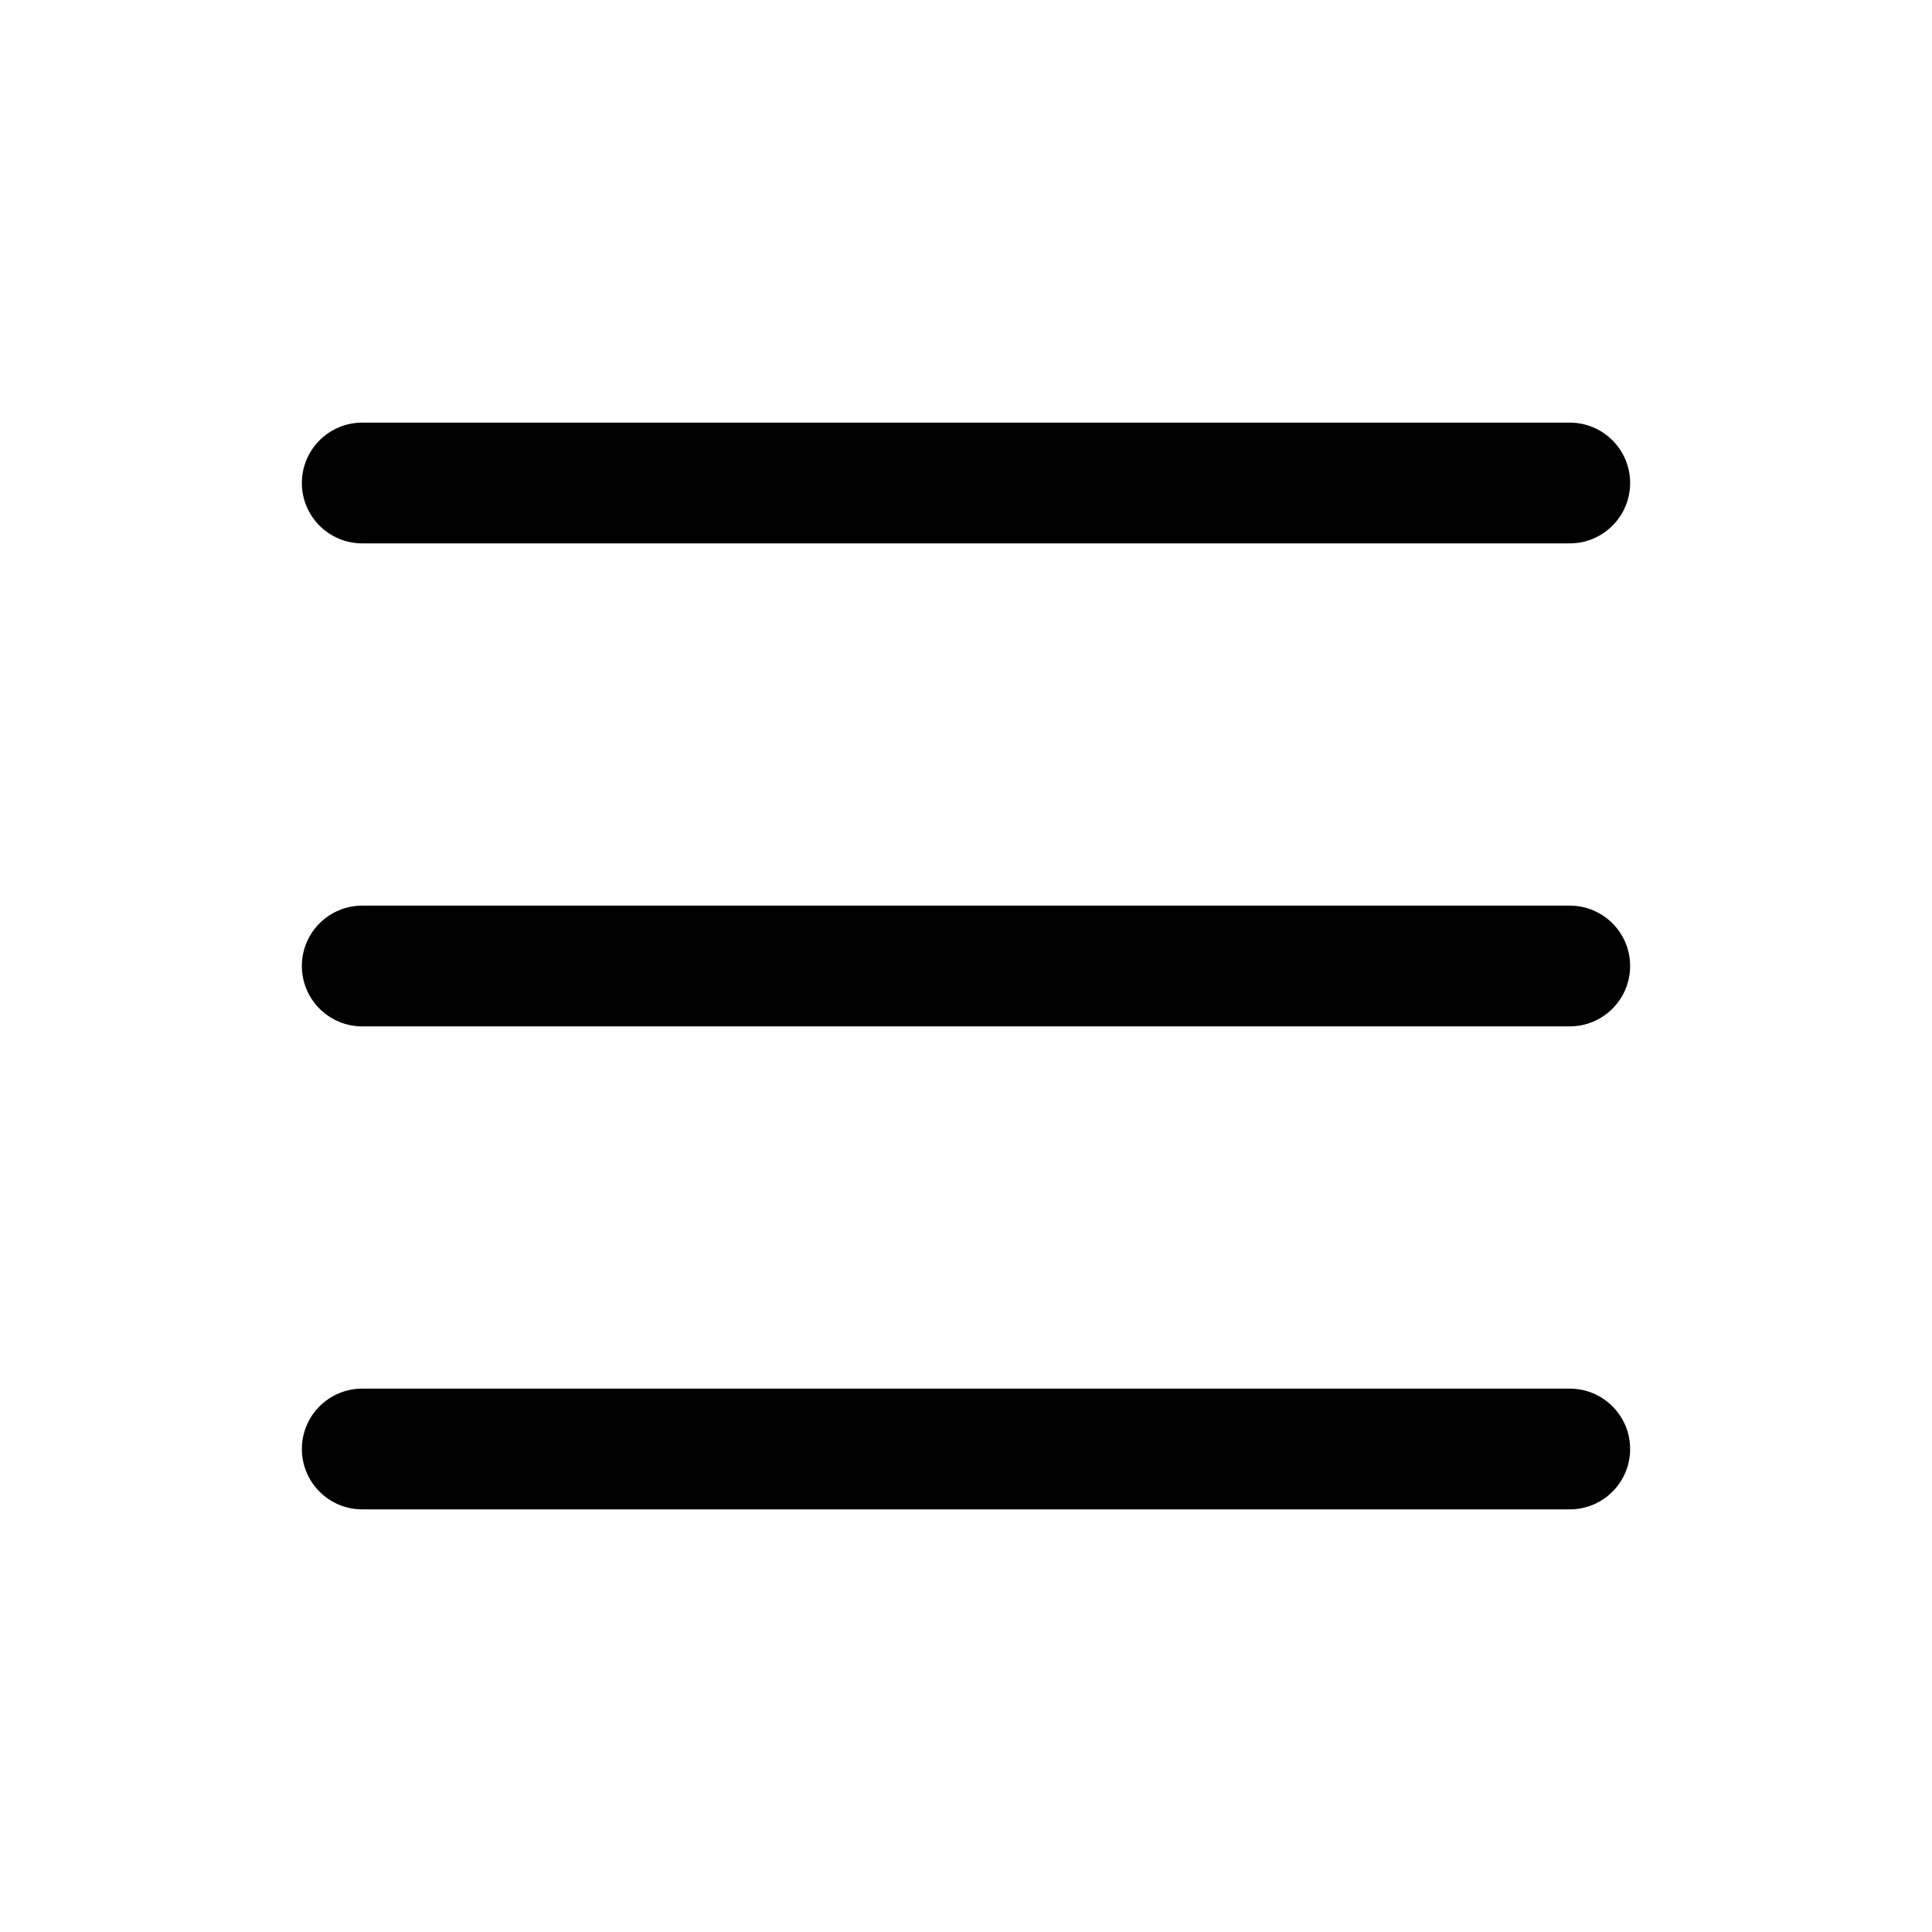
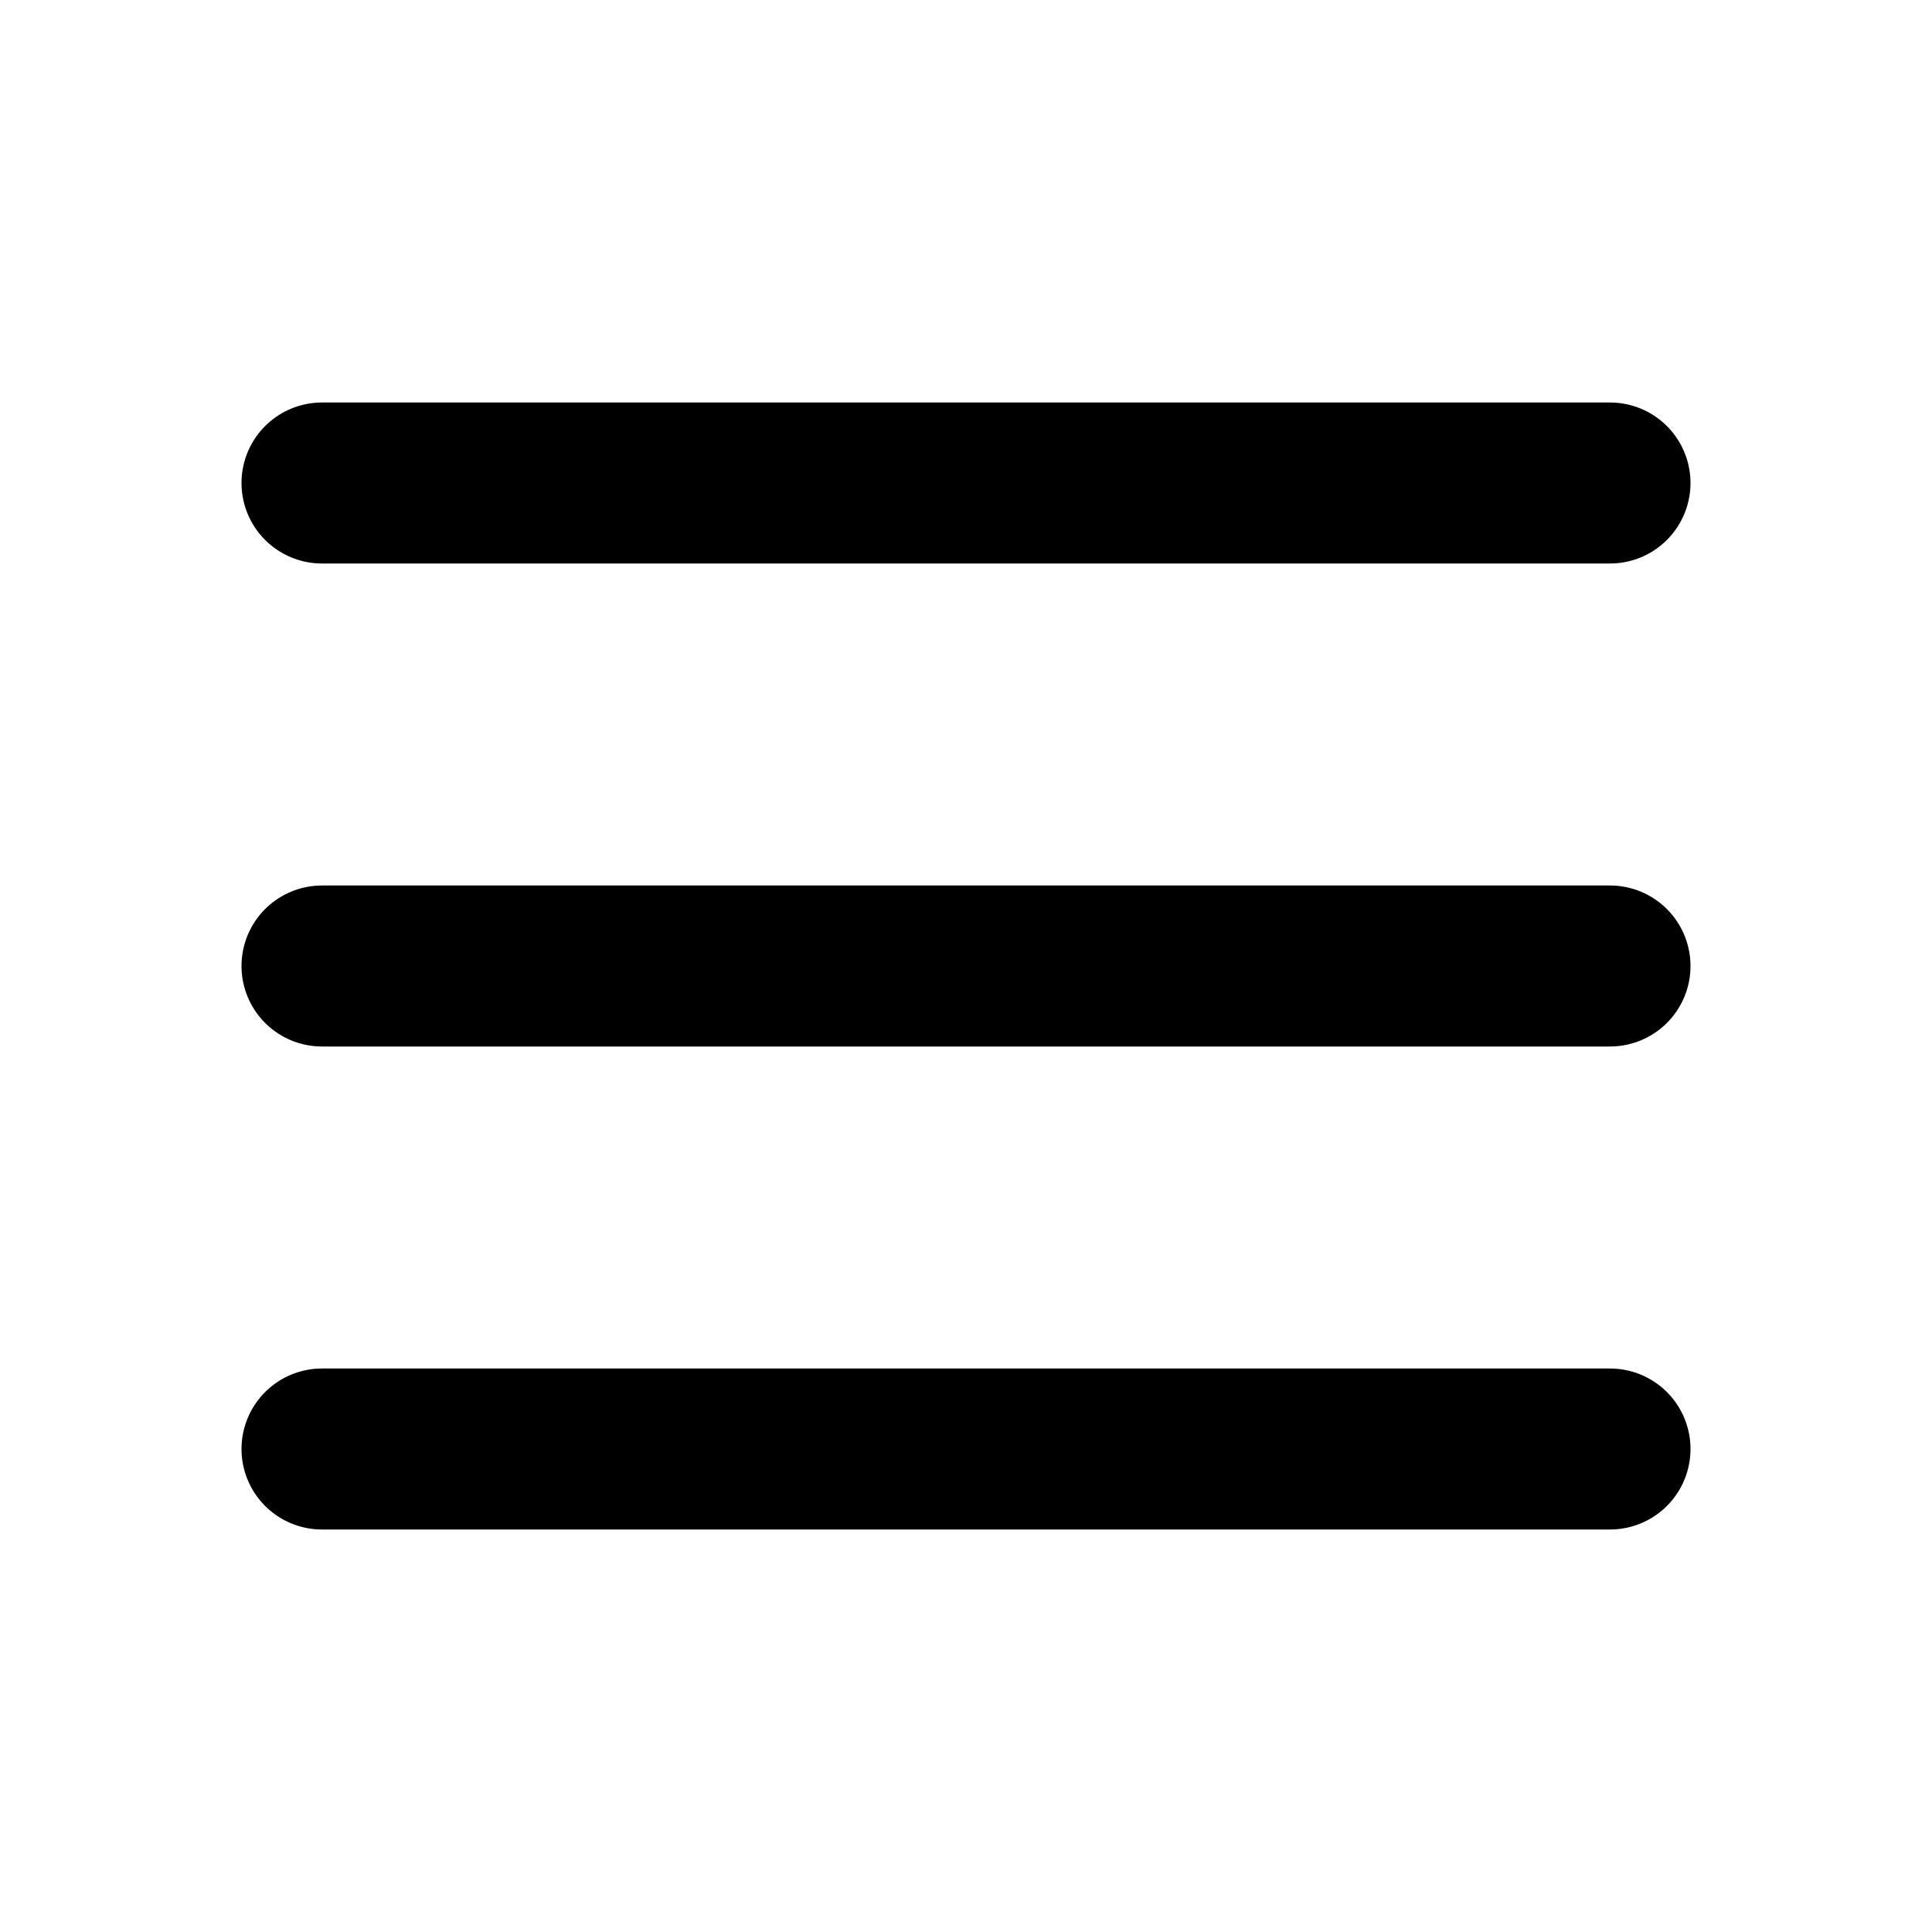
- <svg xmlns="http://www.w3.org/2000/svg" width="16" height="16" fill="currentColor" class="bi bi-list" viewBox="0 0 16 16">
-   <path fill-rule="evenodd" d="M2.5 12a.5.5 0 0 1 .5-.5h10a.5.5 0 0 1 0 1H3a.5.5 0 0 1-.5-.5m0-4a.5.5 0 0 1 .5-.5h10a.5.5 0 0 1 0 1H3a.5.5 0 0 1-.5-.5m0-4a.5.5 0 0 1 .5-.5h10a.5.5 0 0 1 0 1H3a.5.5 0 0 1-.5-.5" />
+ <svg xmlns="http://www.w3.org/2000/svg" width="24" height="24" viewBox="0 0 24 24" fill="none" stroke="currentColor">
+   <path d="M4 12H20M4 6H20M4 18H20" stroke-width="2" stroke-linecap="round" stroke-linejoin="round" />
</svg>
